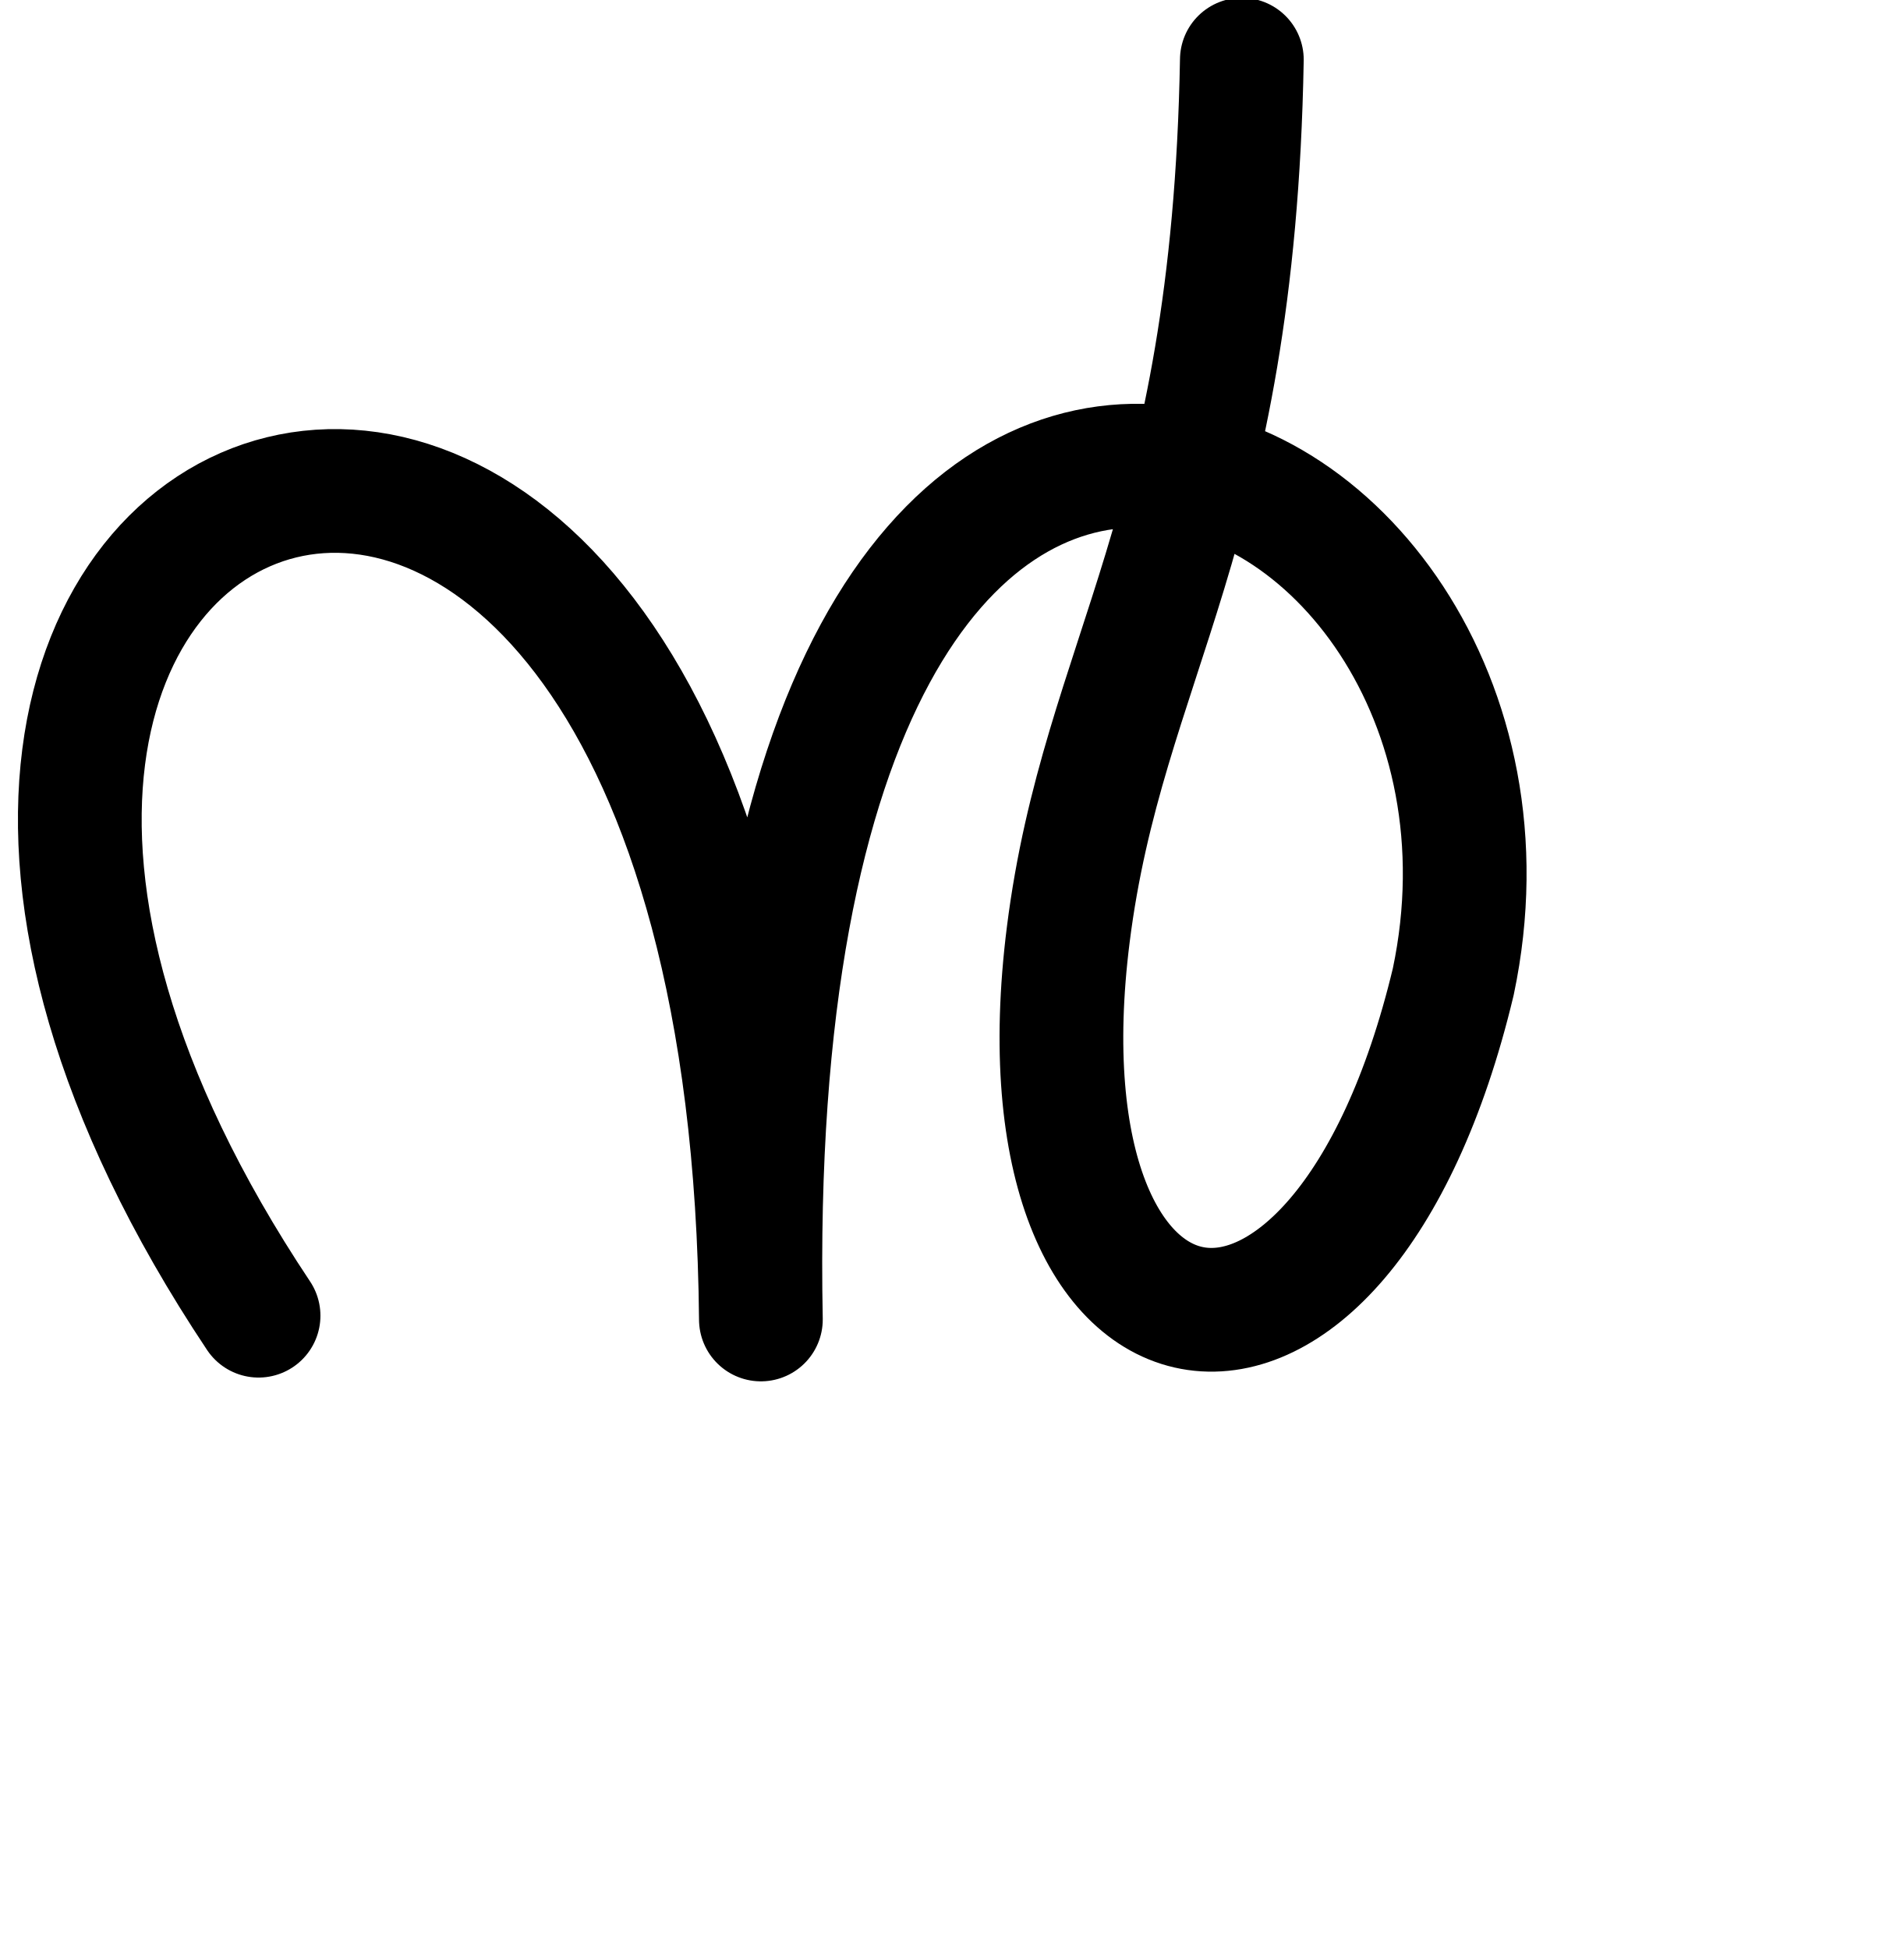
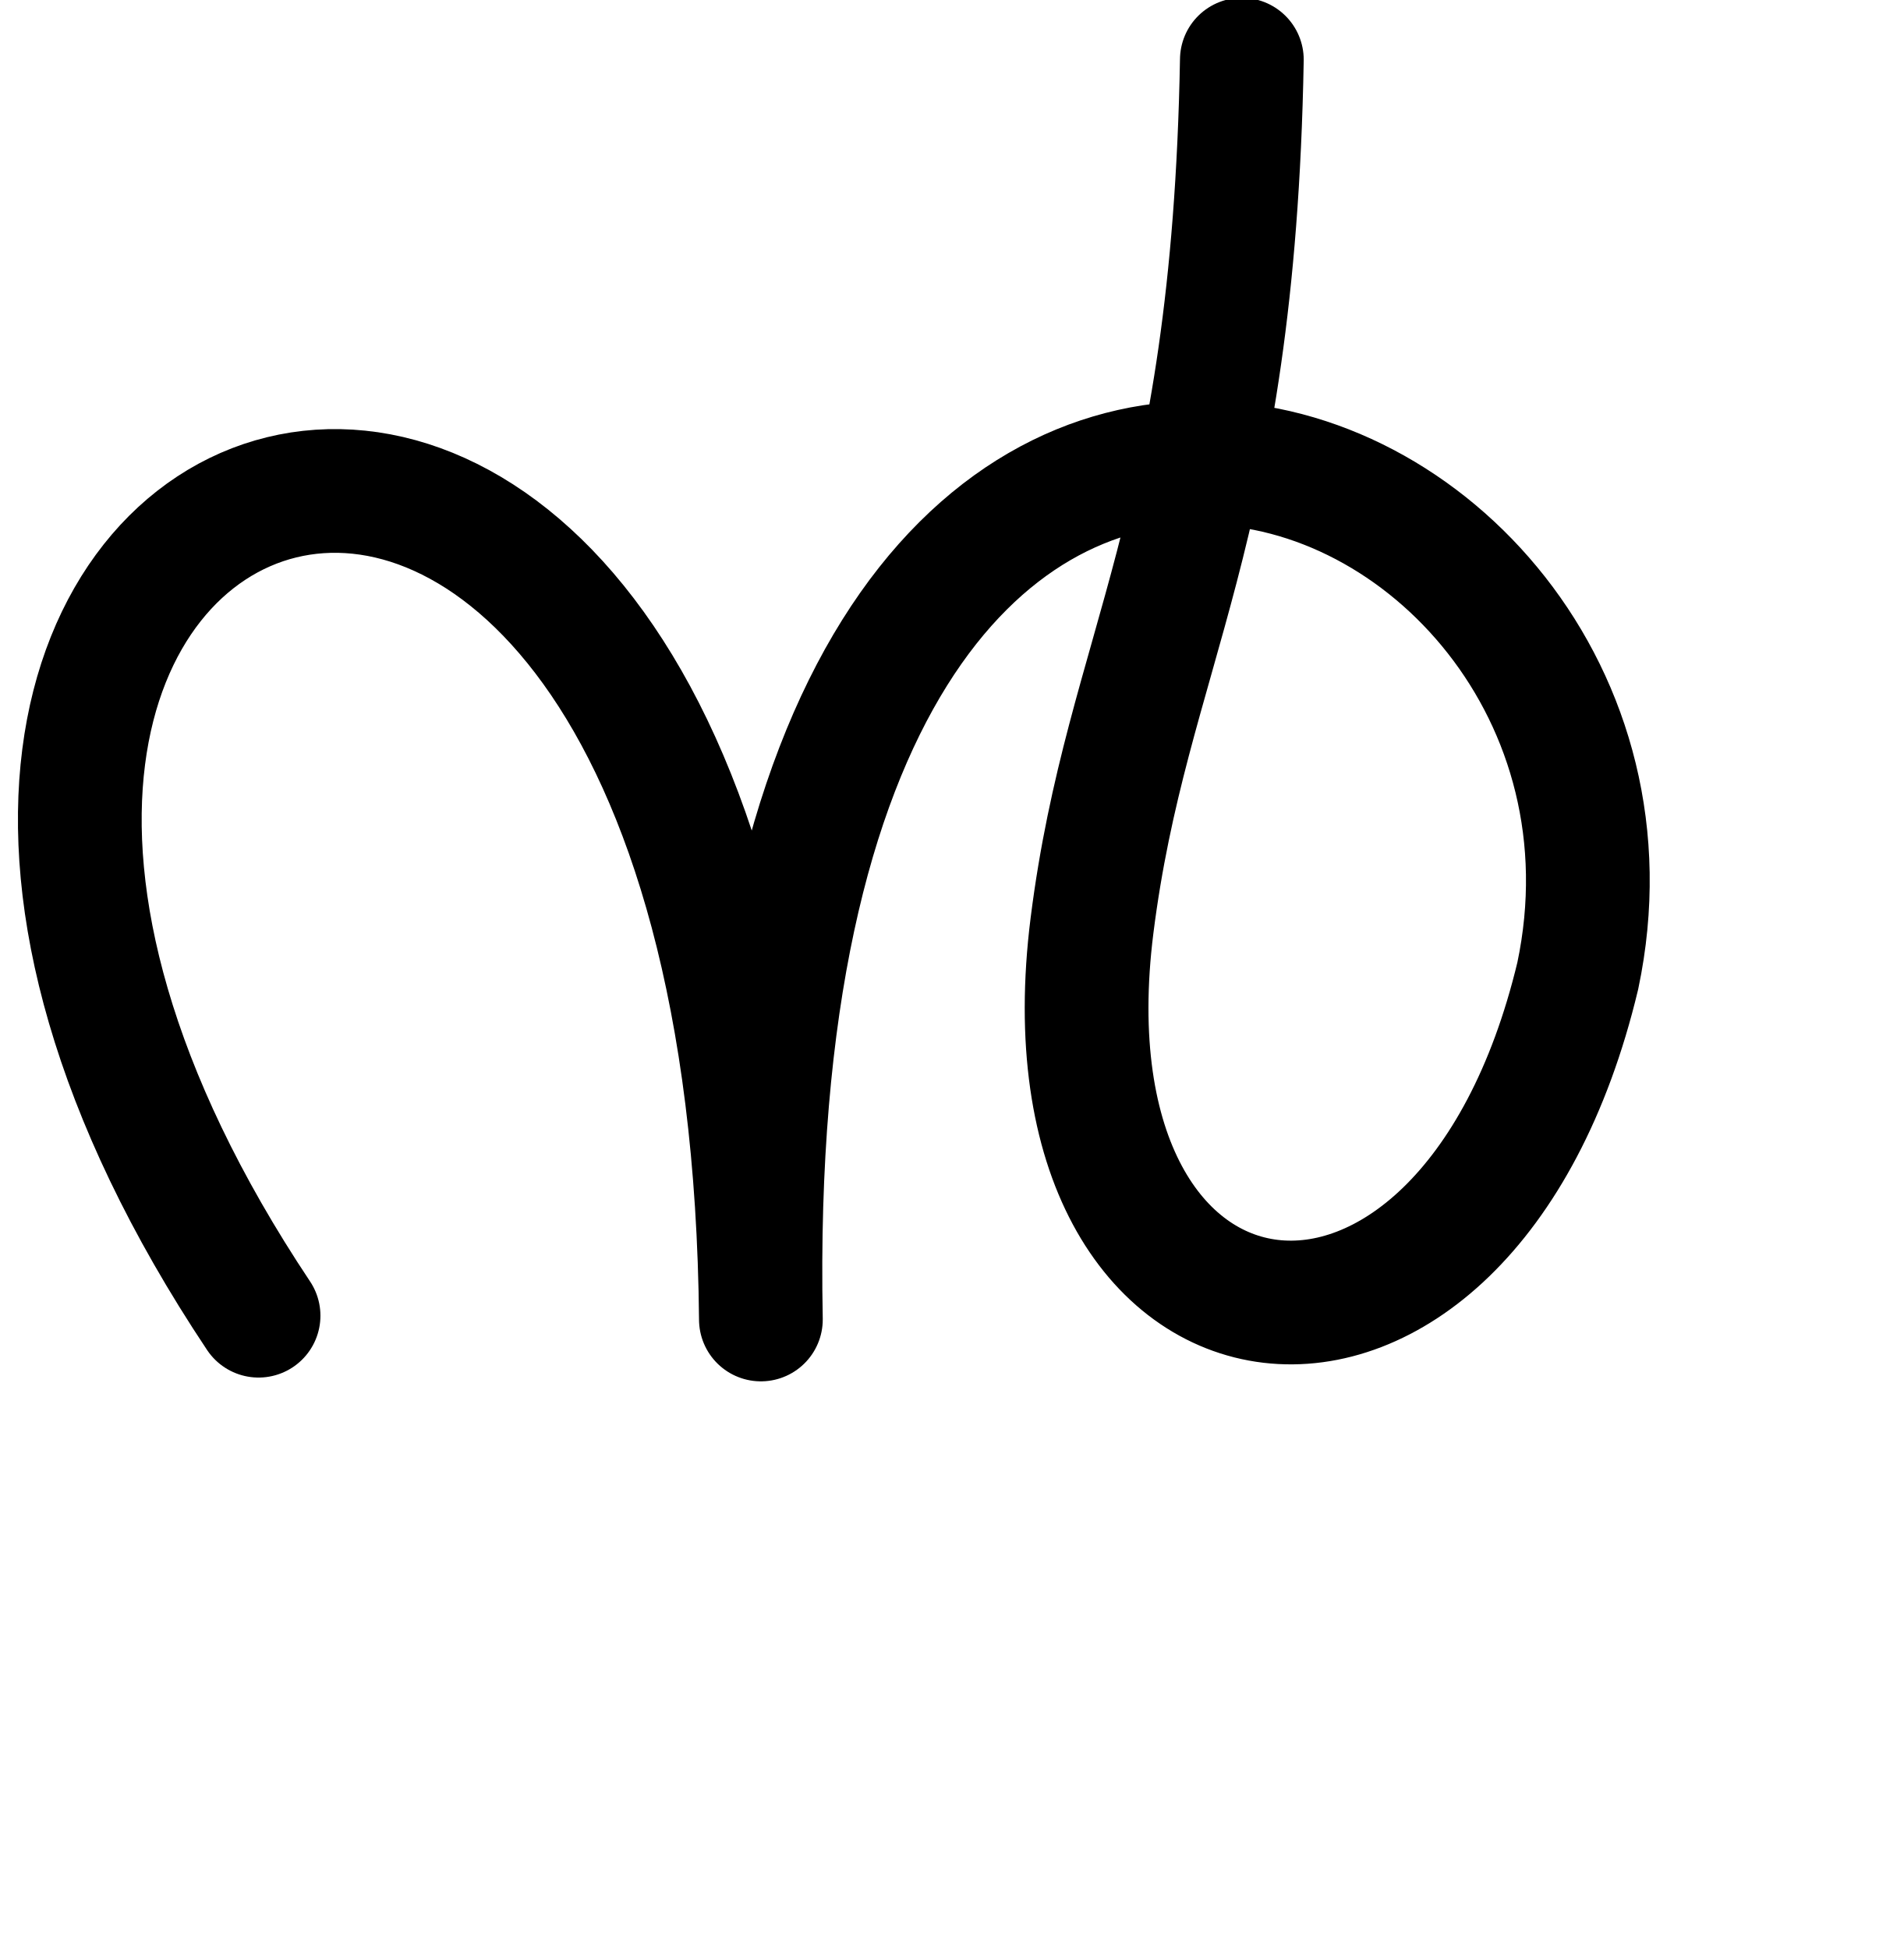
<svg xmlns="http://www.w3.org/2000/svg" width="2000" height="2048" id="svg2992" version="1.1">
  <defs id="defs5498">
    </defs>
  <g id="layer1" transform="translate(0,1048)">
-     <path style="fill:none;stroke:#000000;stroke-width:130;stroke-linecap:round;stroke-linejoin:round;stroke-miterlimit:4;stroke-dasharray:none;stroke-opacity:1" d="M 271.667,334.531 C -355.255,-606.23 787.113,-1019.18 799.448,338.51 773.202,-992.219 1651.053,-604.9 1526.906,-16.4 1408.33,479.242 1060.955,420.885 1122.439,-66.219 1159.022,-356.045 1296,-488 1304.78,-985.271" id="path3879" />
+     <path style="fill:none;stroke:#000000;stroke-width:130;stroke-linecap:round;stroke-linejoin:round;stroke-miterlimit:4;stroke-dasharray:none;stroke-opacity:1" d="M 271.667,334.531 C -355.255,-606.23 787.113,-1019.18 799.448,338.51 773.202,-992.219 1781.883,-611.13 1657.736,-22.63 1539.161,473.012 1085.875,411.54 1147.359,-75.564 1183.942,-365.39 1296,-488 1304.78,-985.271" id="path3879" />
  </g>
</svg>
